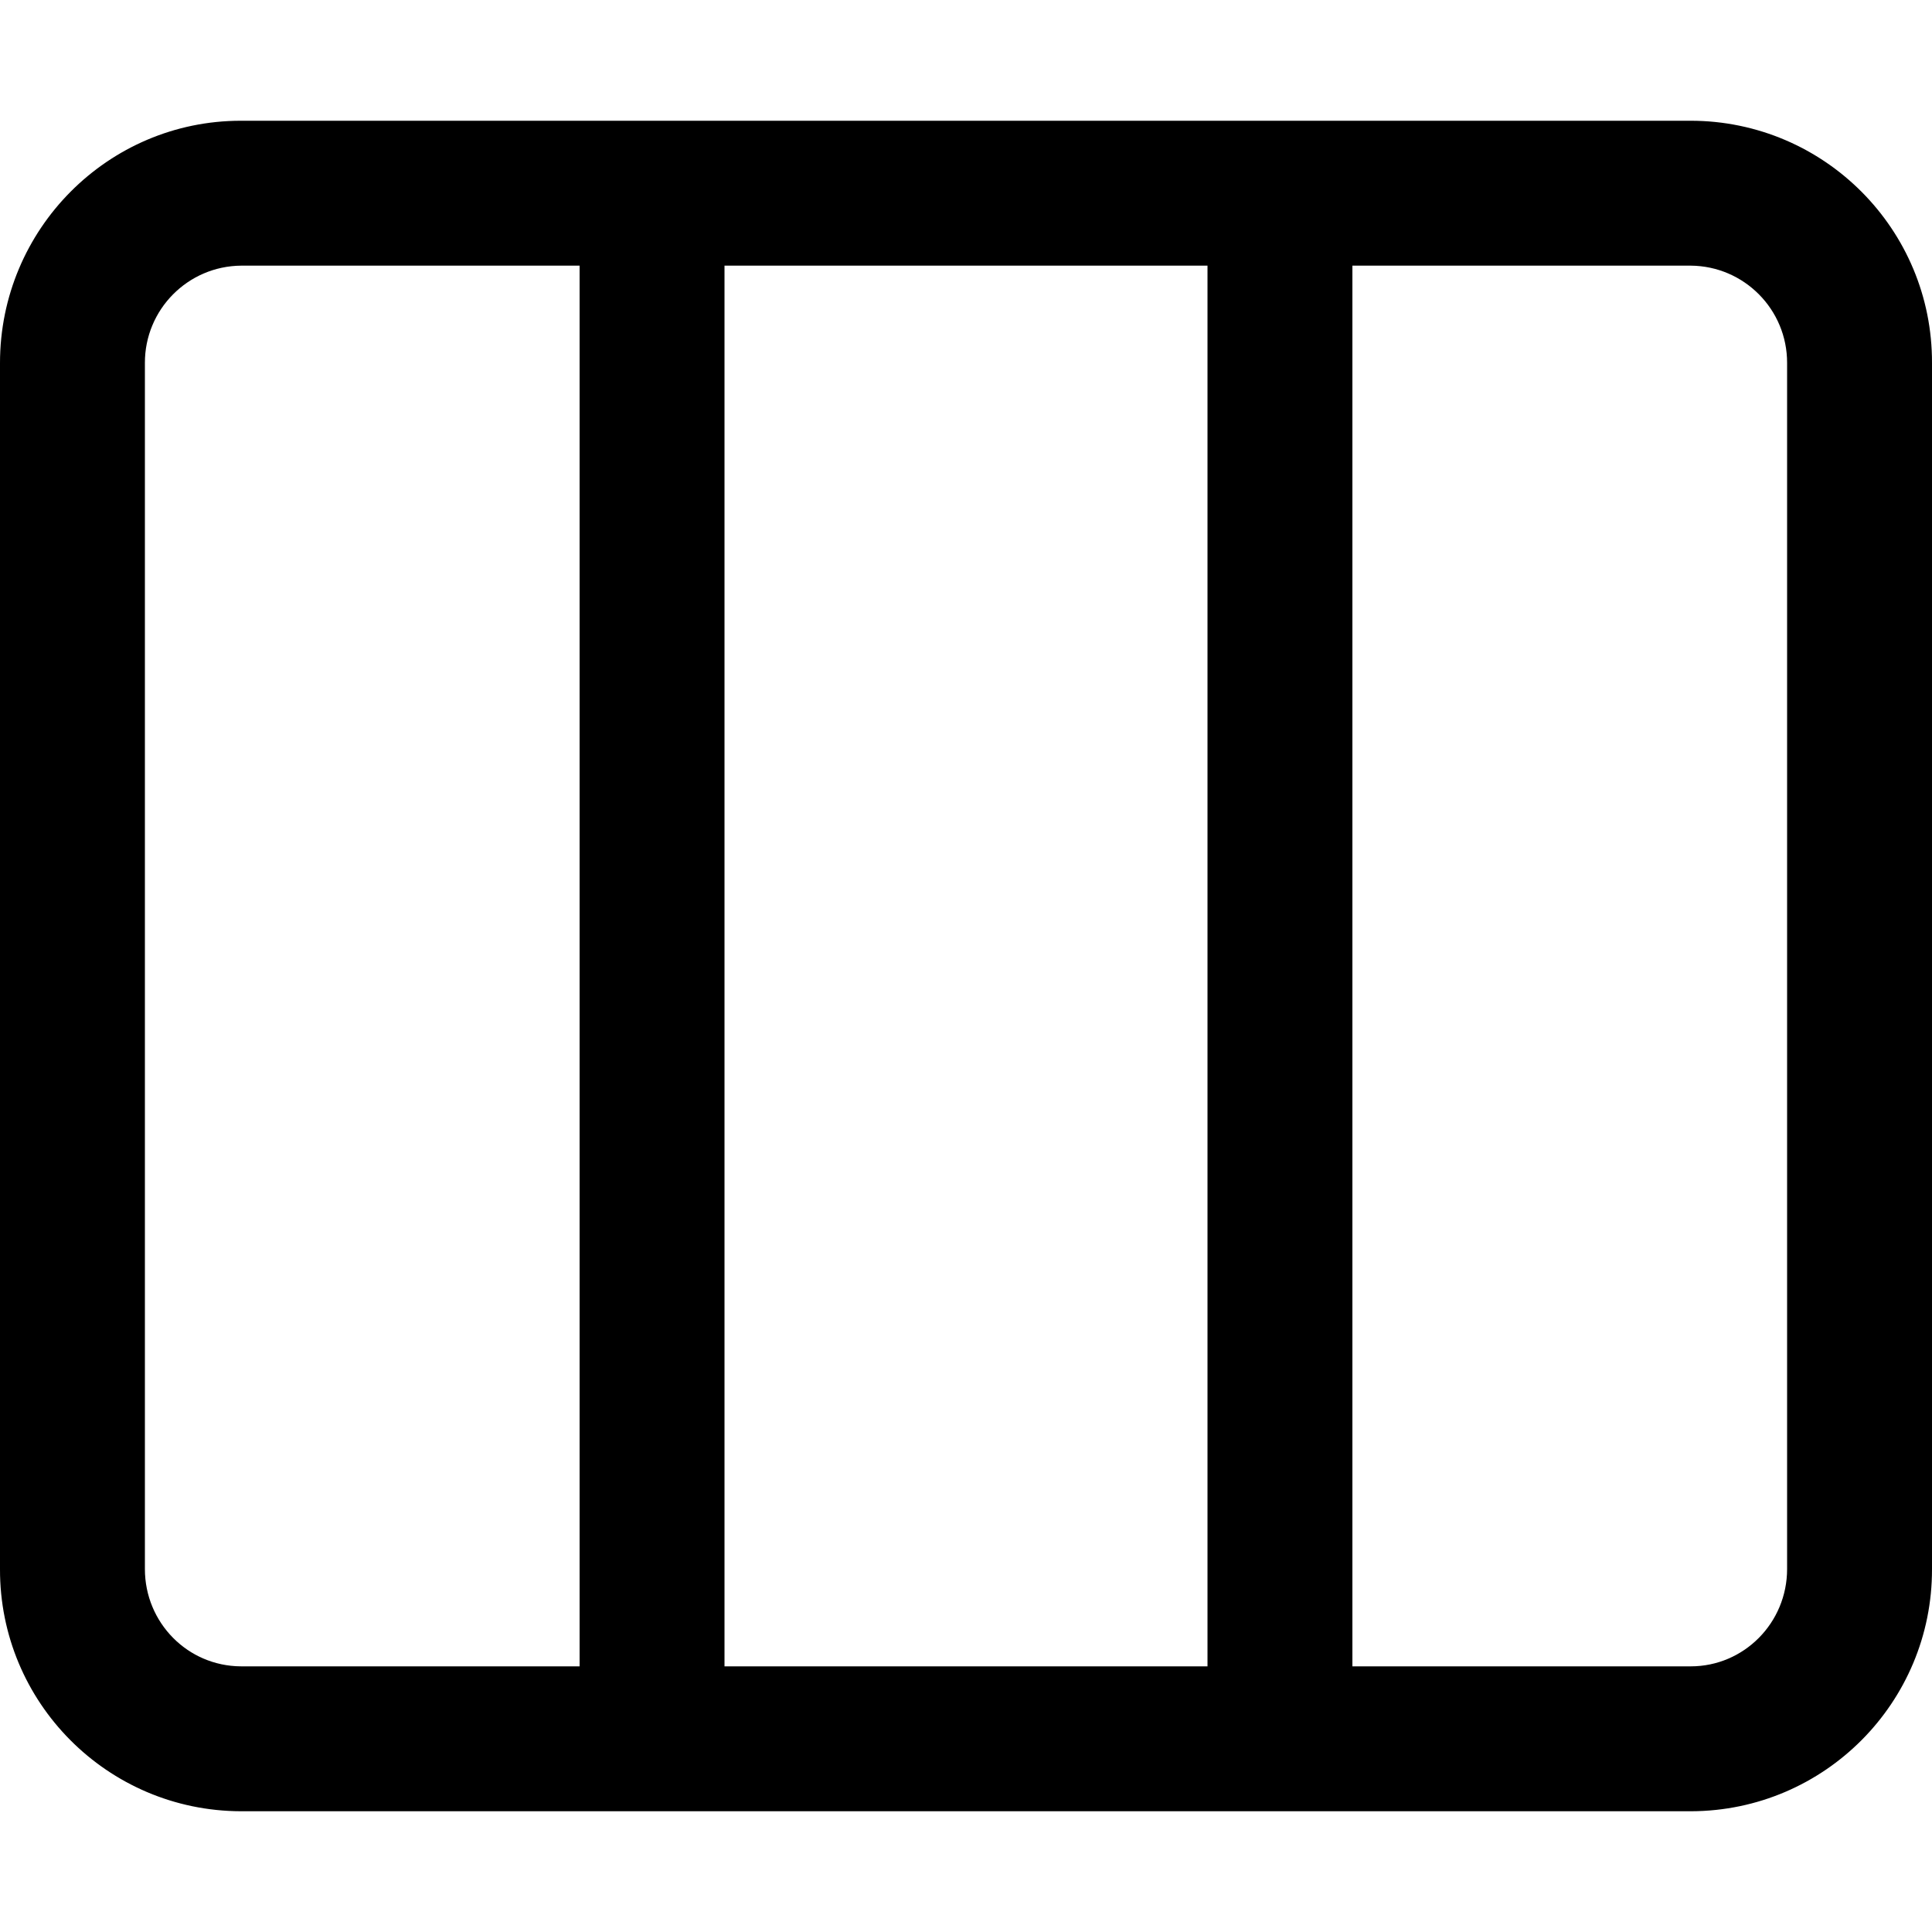
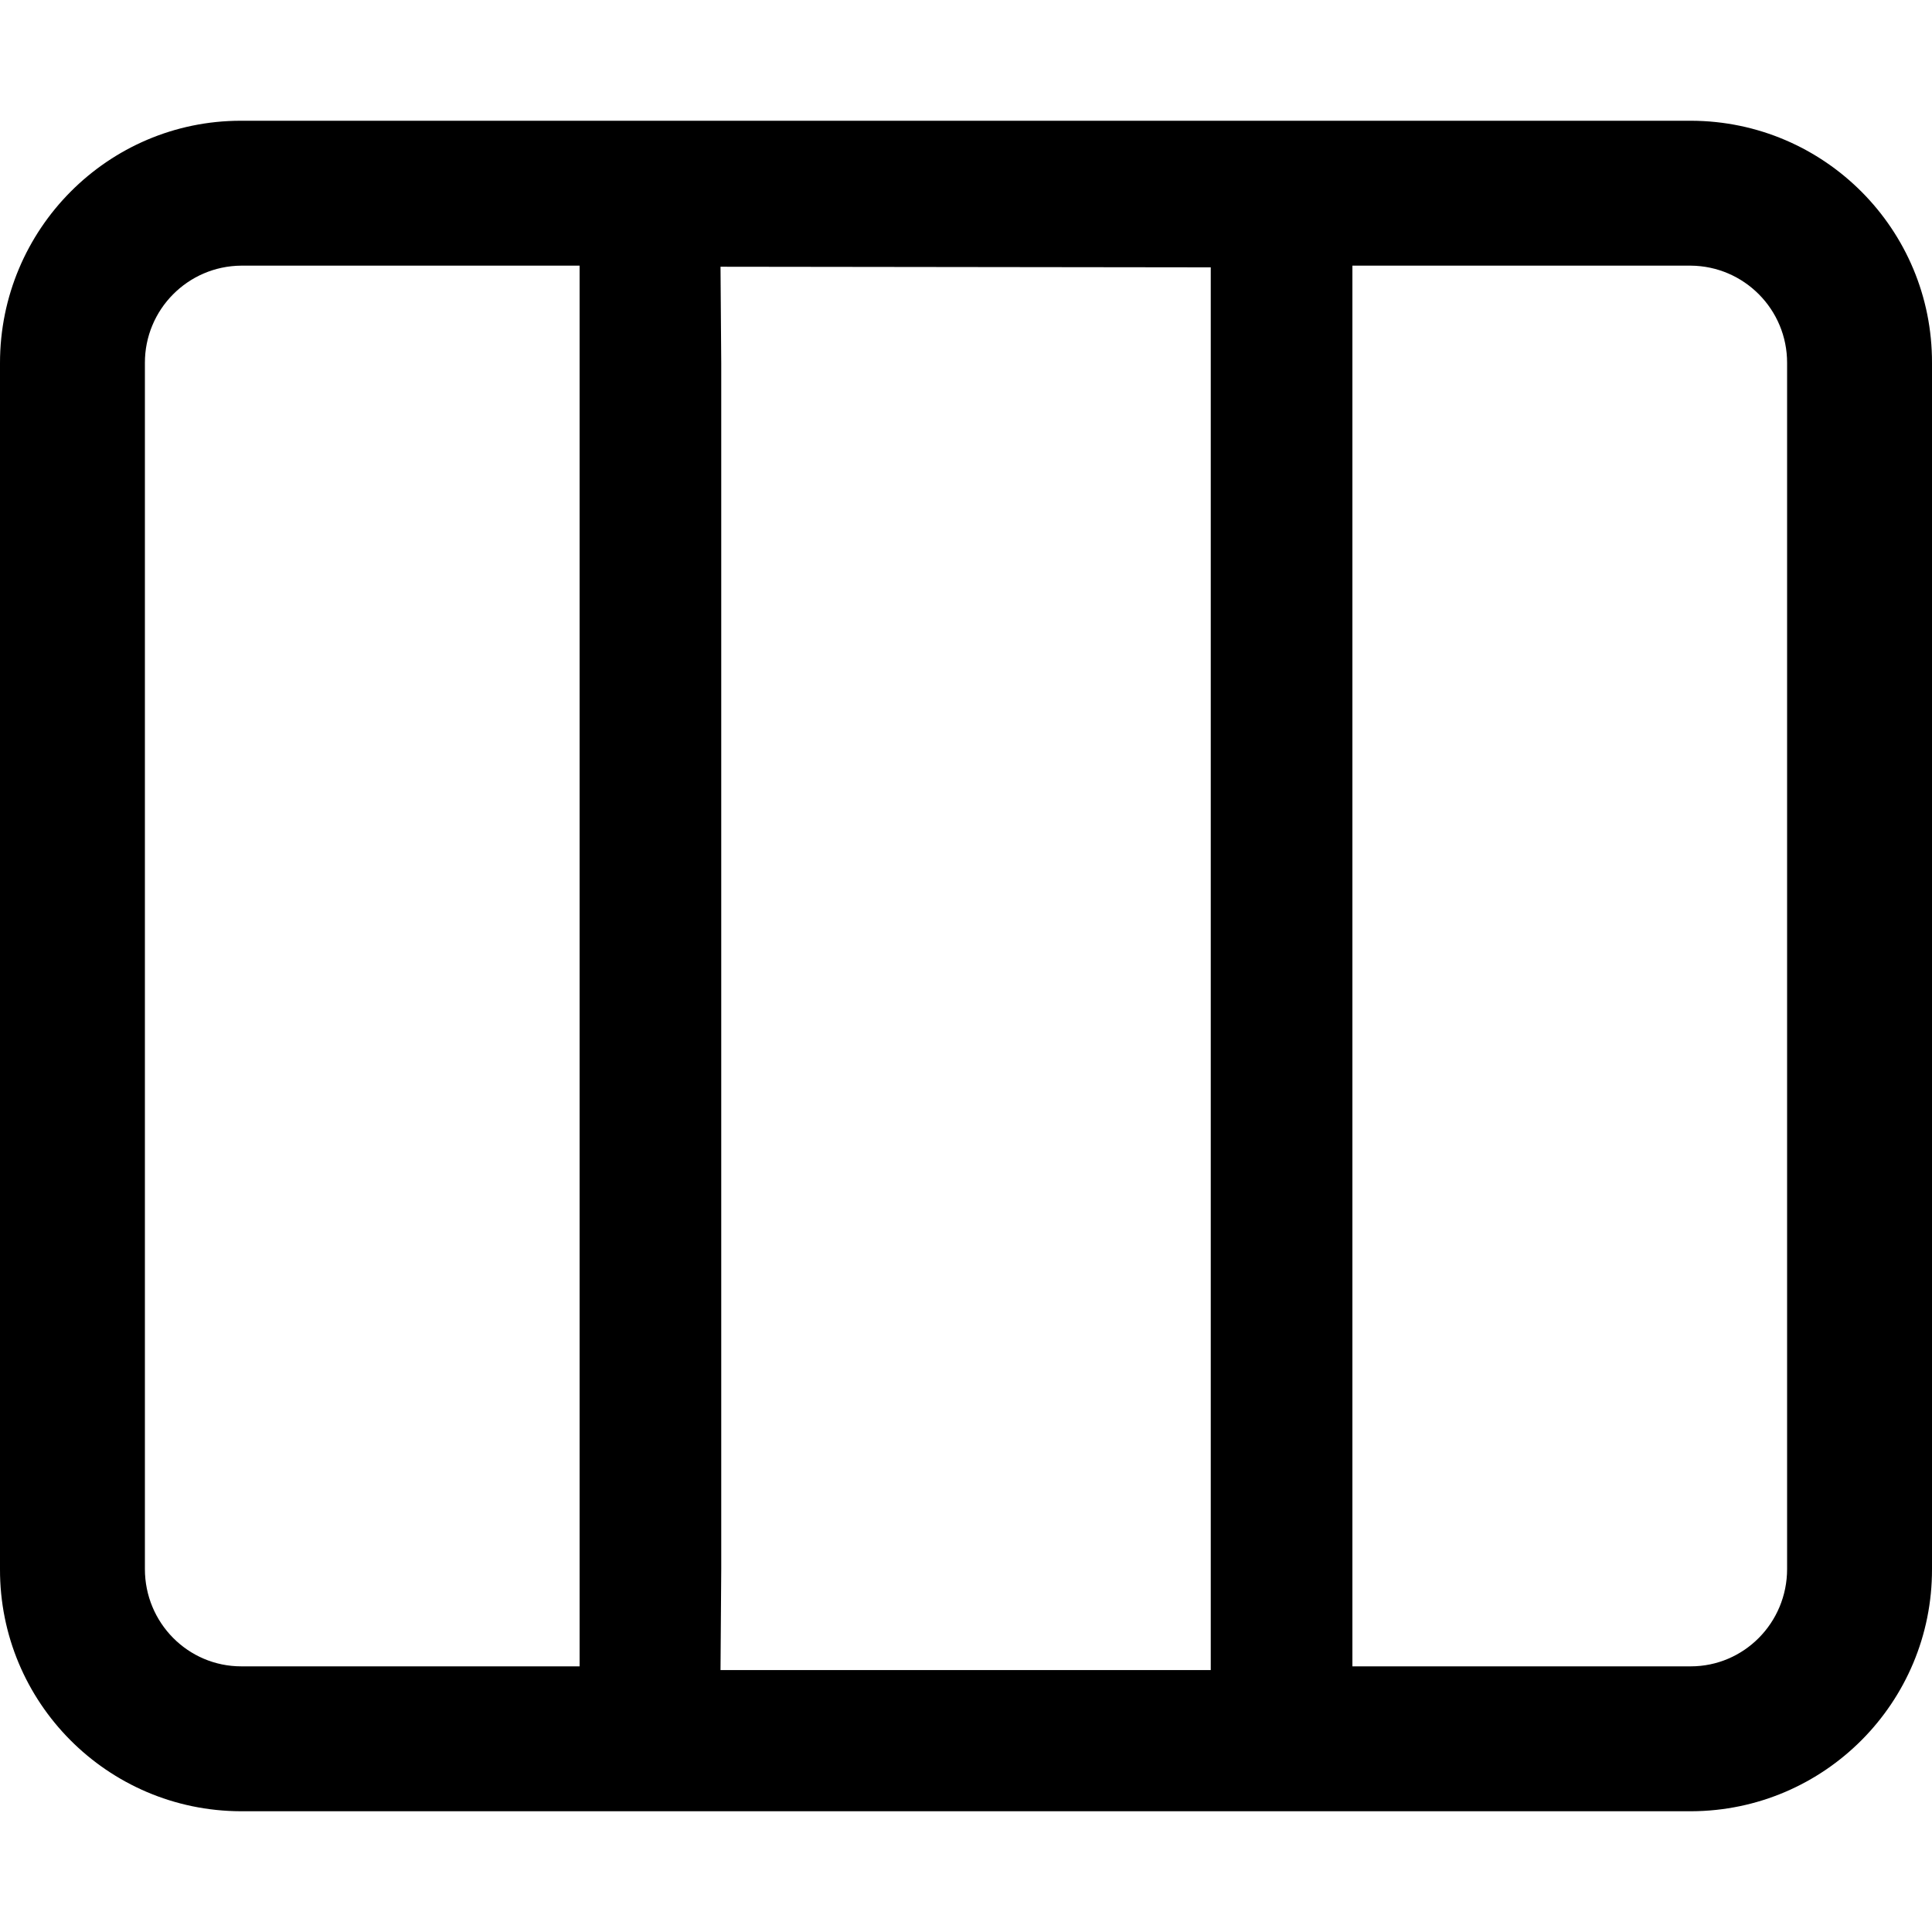
<svg xmlns="http://www.w3.org/2000/svg" viewBox="0 0 16 16">
-   <path d="M1.2 3.006v9.988a.8.8 0 0 0 .794.806h12.012c.436 0 .794-.36.794-.806V3.006a.8.8 0 0 0-.794-.806H1.994a.801.801 0 0 0-.794.806zm-1.2 0C0 1.898.895 1 1.994 1h12.012A2 2 0 0 1 16 3.006v9.988A2.001 2.001 0 0 1 14.006 15H1.994A2 2 0 0 1 0 12.994V3.006zM4.8 2.2H1.998a.804.804 0 0 0-.798.806v9.988c0 .447.358.806.798.806H4.8V2.2zM0 3.006C0 1.898.898 1 1.998 1H6v14H1.998A2.001 2.001 0 0 1 0 12.994V3.006zM11.2 13.8h2.802c.44 0 .798-.36.798-.806V3.006a.804.804 0 0 0-.798-.806H11.2v11.6zM16 3.006v9.988A2.001 2.001 0 0 1 14.002 15H10V1h4.002C15.102 1 16 1.898 16 3.006z" />
+   <path d="M0 3.006C0 1.898.895 1 1.994 1h12.012A2 2 0 0 1 16 3.006v9.988A2.001 2.001 0 0 1 14.006 15H1.994A2 2 0 0 1 0 12.994V3.006zM4.8 2.2H1.998a.804.804 0 0 0-.798.806v9.988c0 .447.358.806.798.806H4.8V2.2zm6.4 11.6h2.802c.44 0 .798-.36.798-.806V3.006a.804.804 0 0 0-.798-.806H11.2v11.6zM5.973 3.006v9.988l-.006.837h4.06V2.214l-4.06-.005.006.797z" />
</svg>
